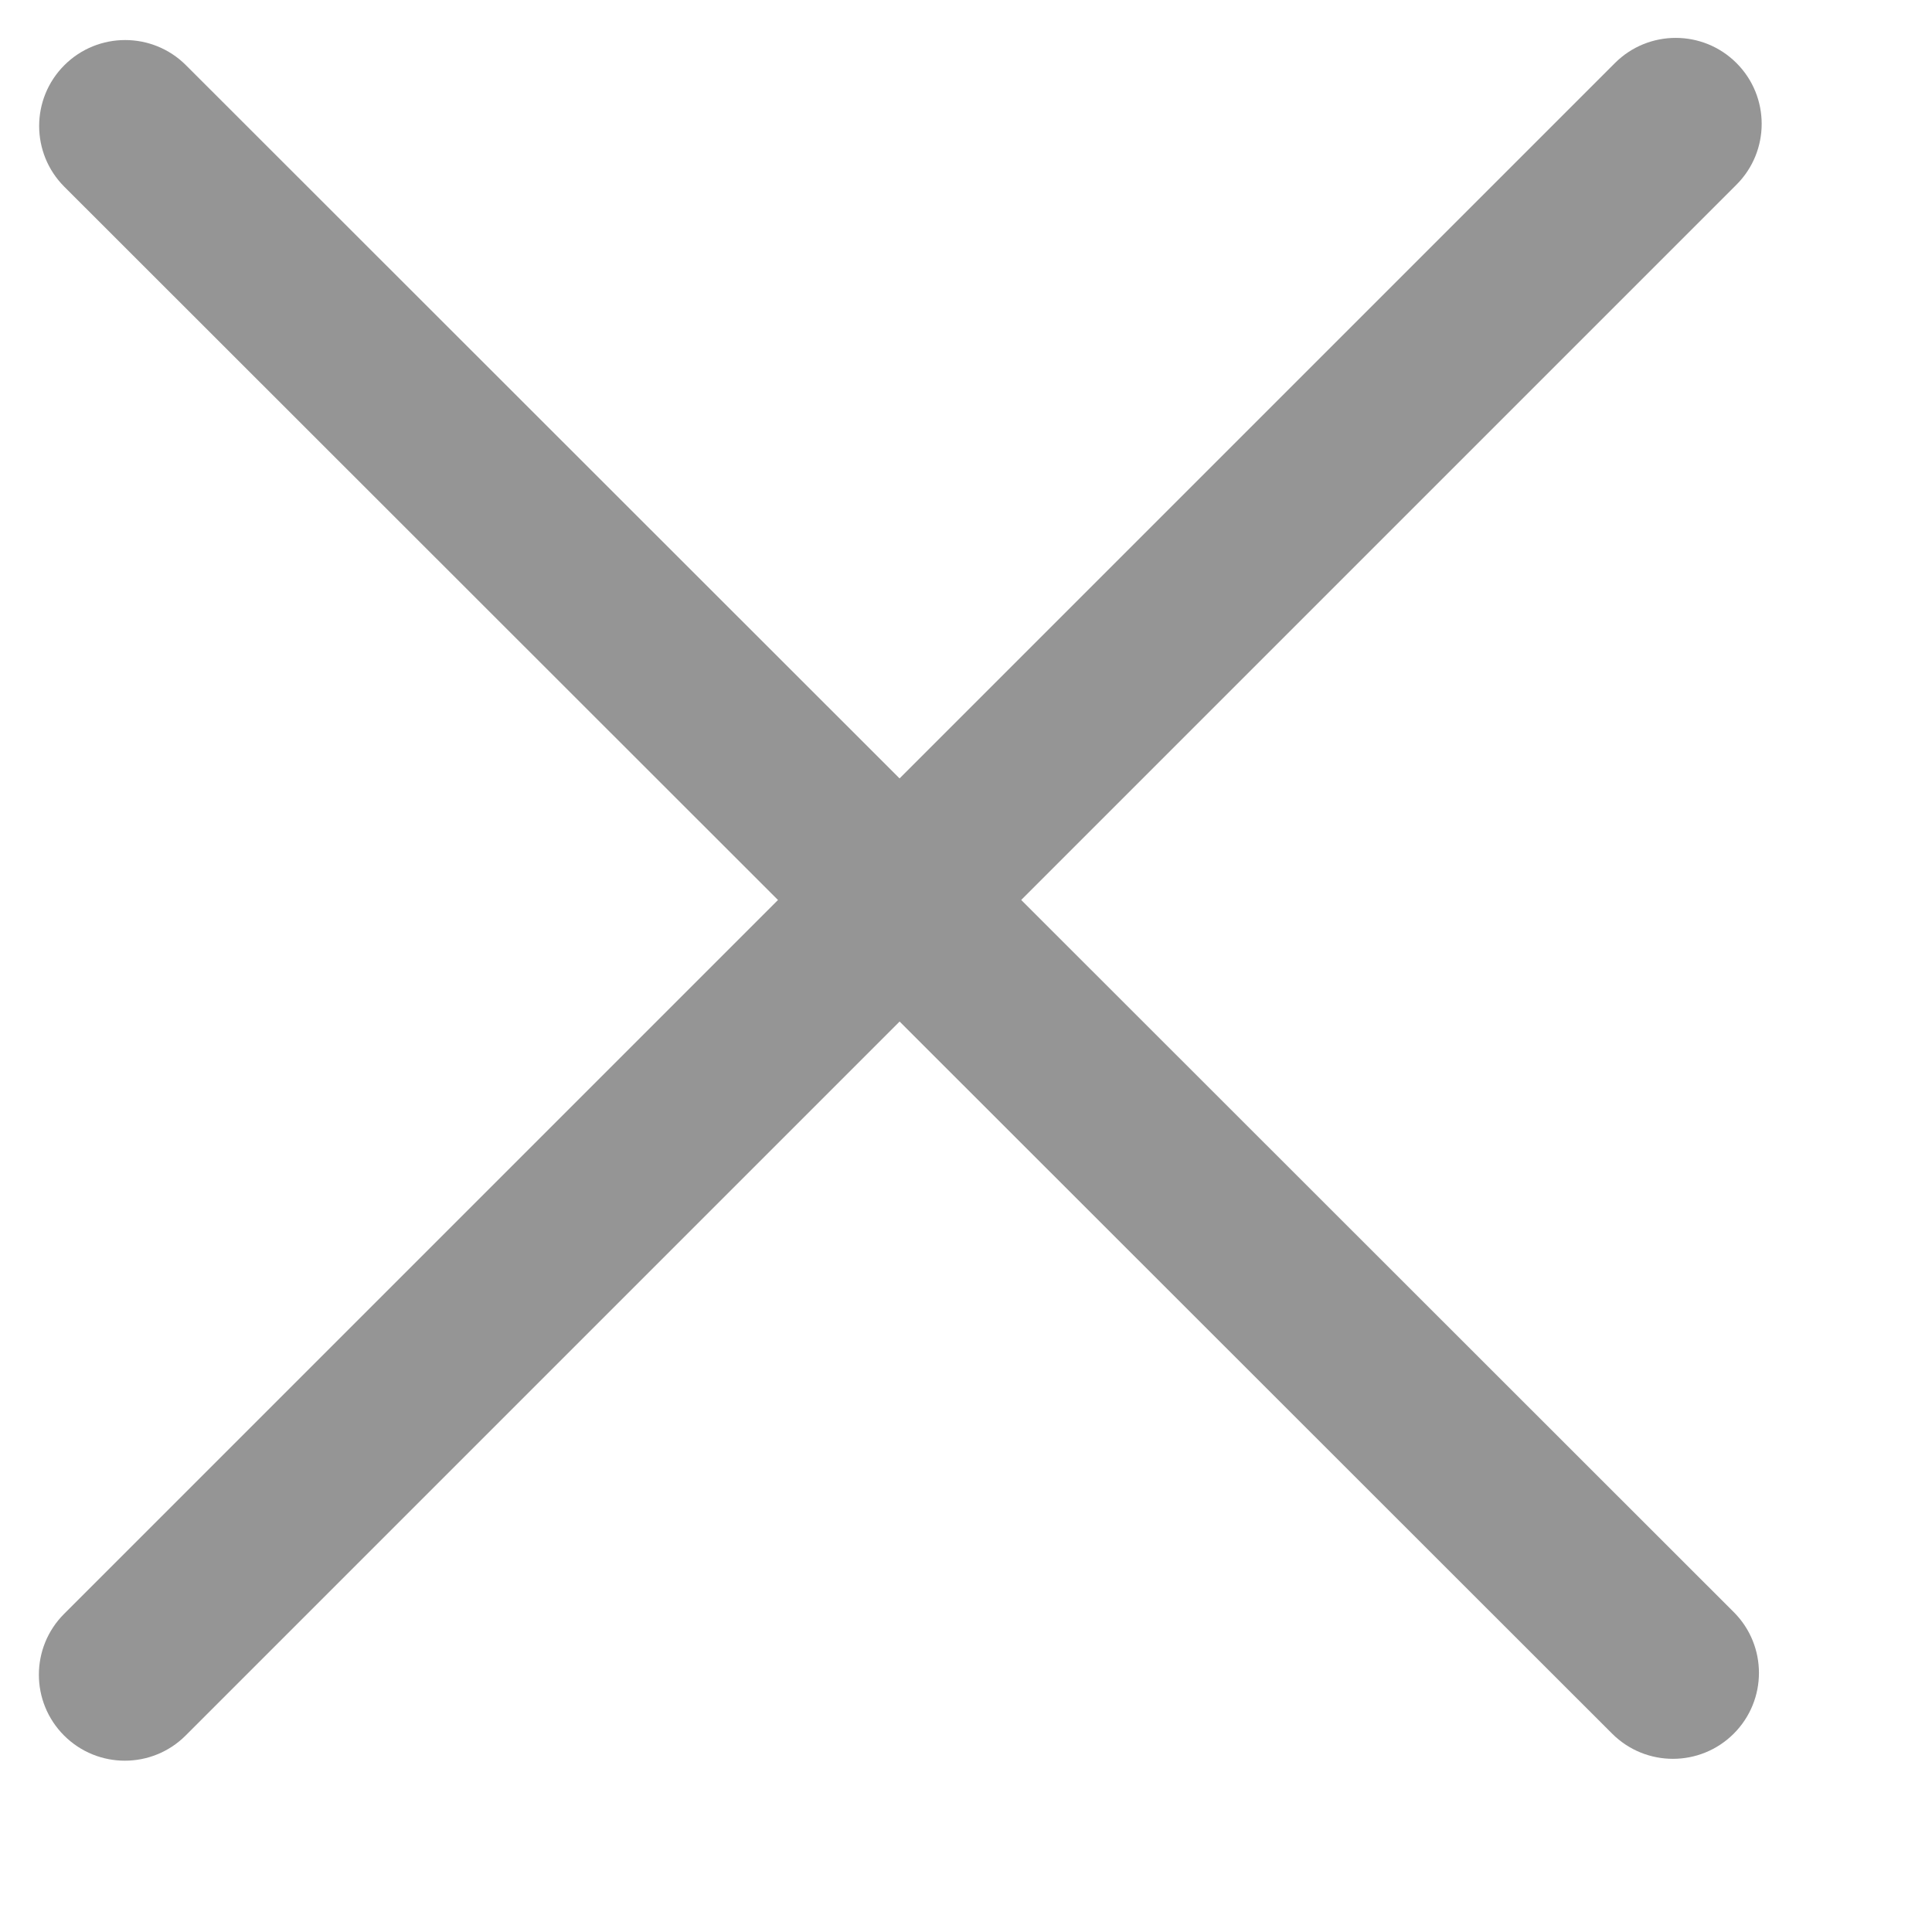
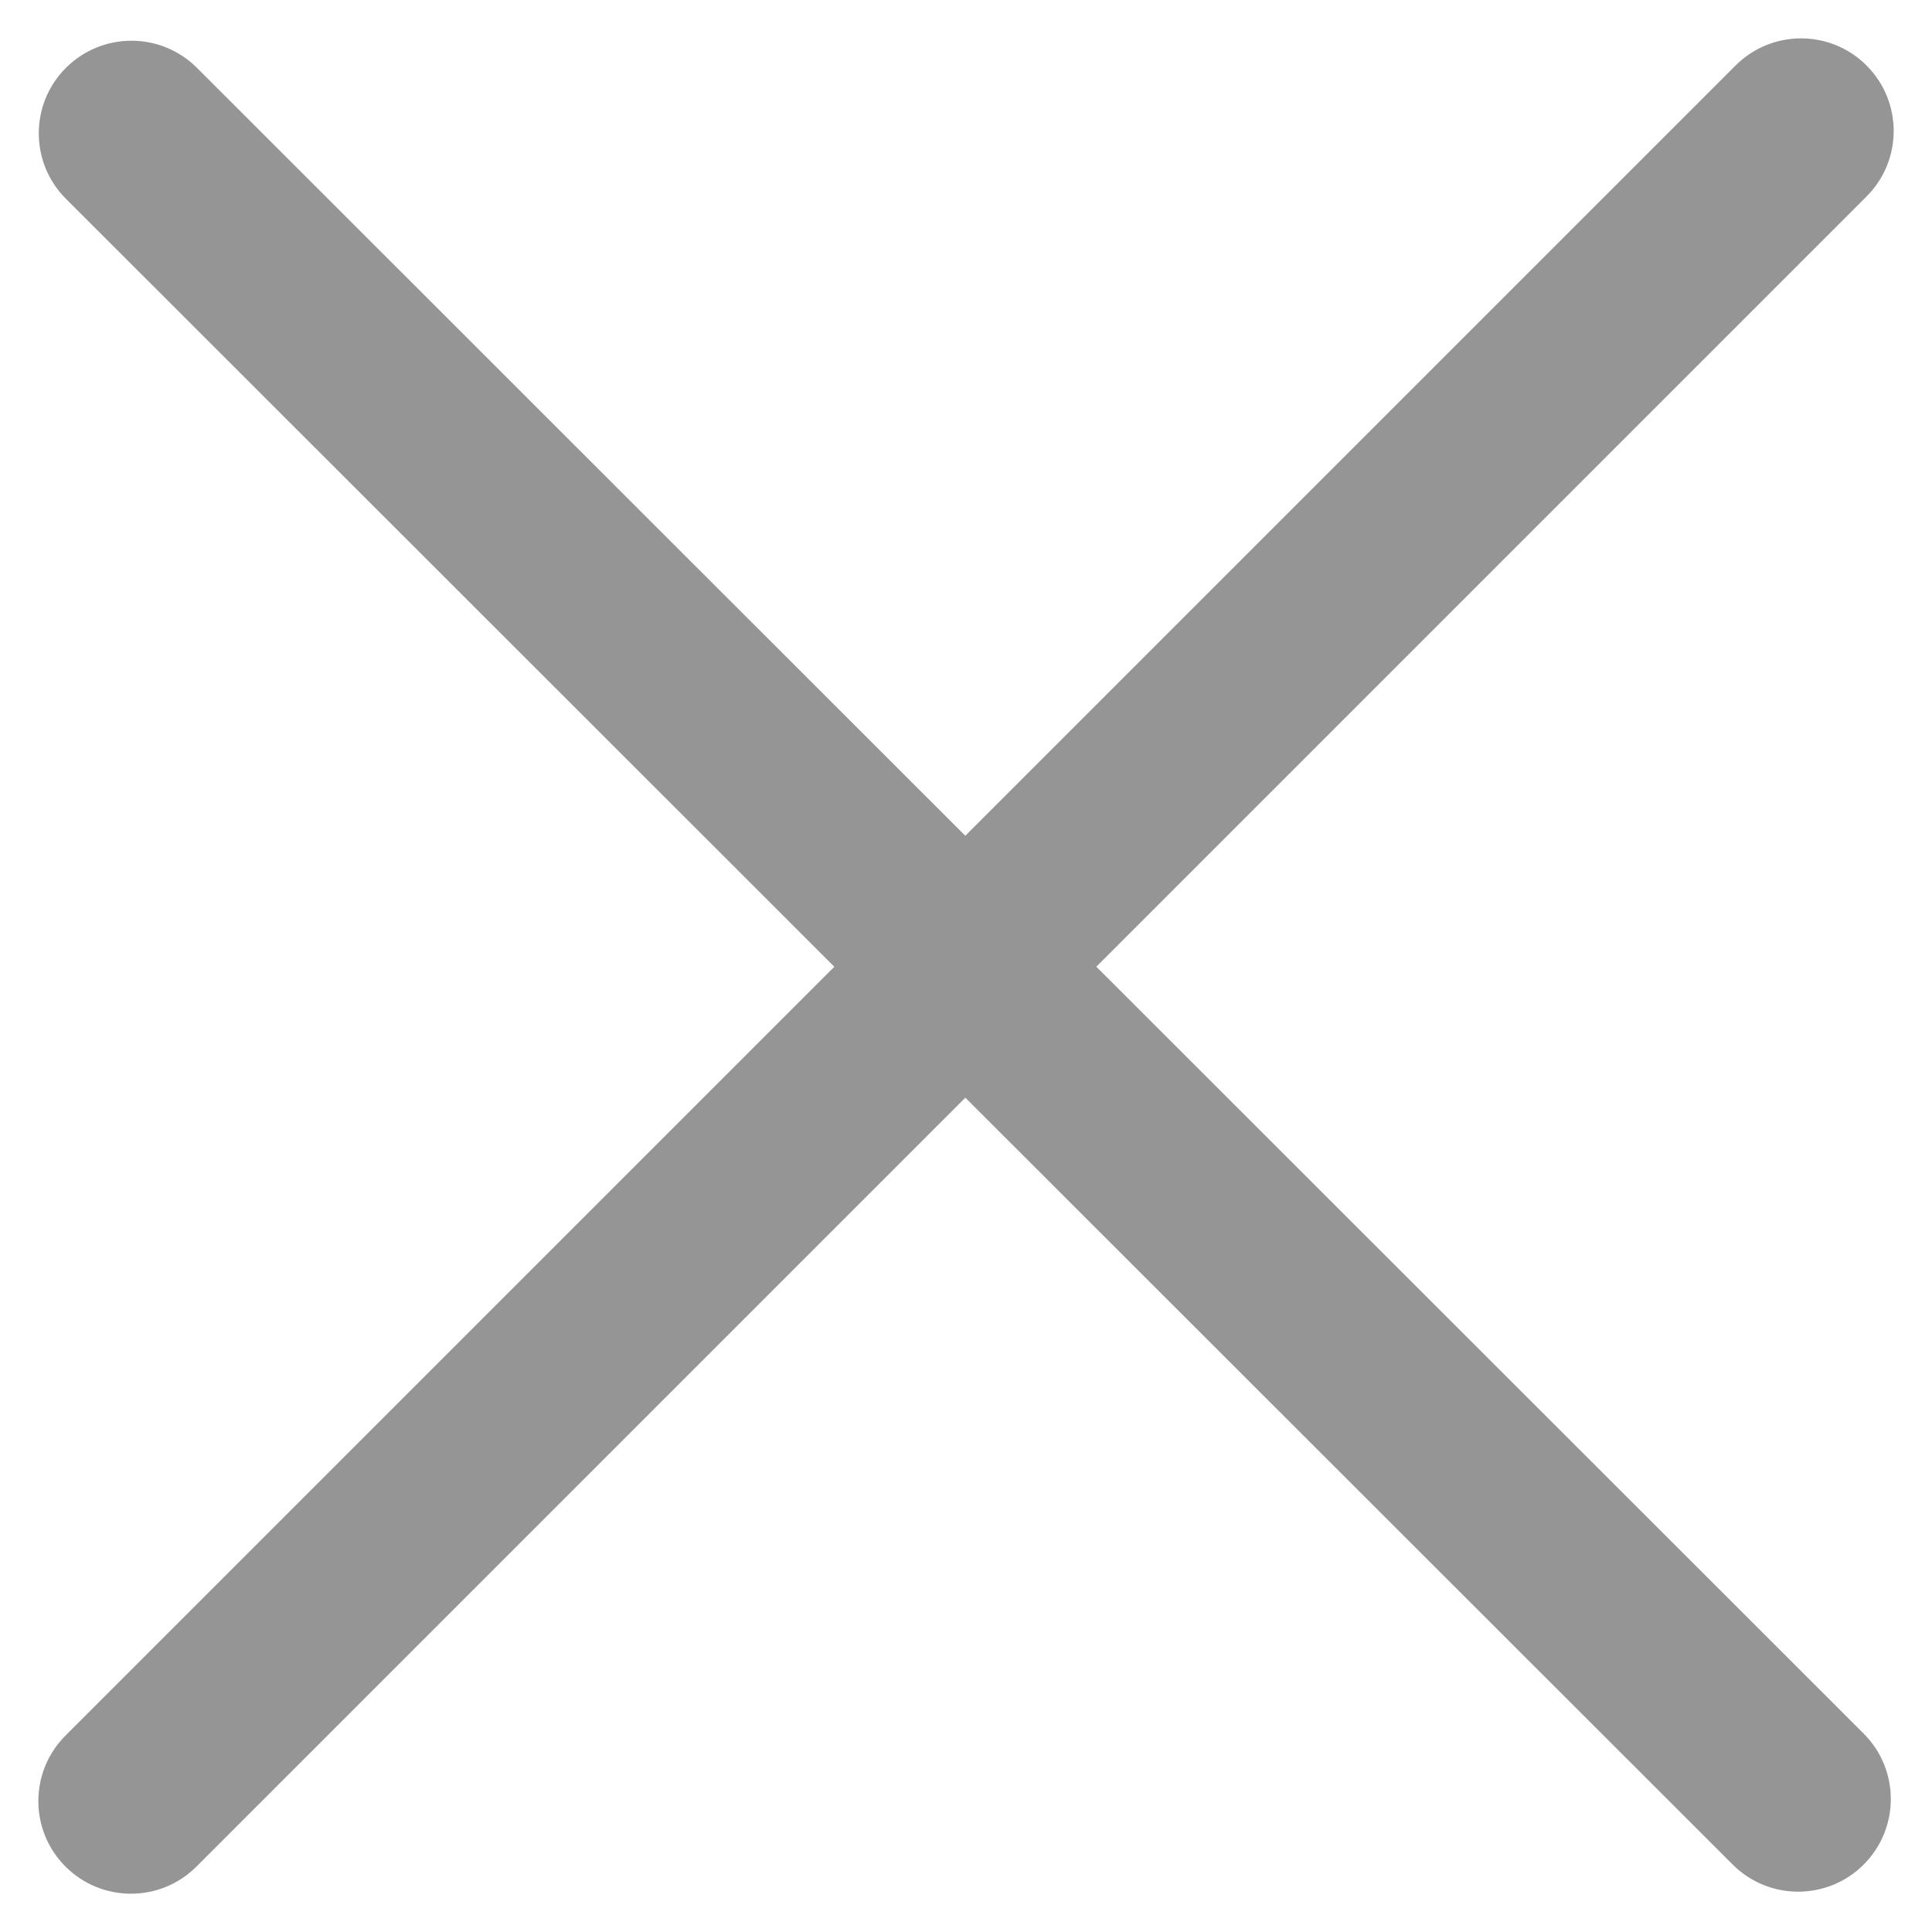
- <svg xmlns="http://www.w3.org/2000/svg" width="14" height="14" viewBox="0 0 14 14" fill="none">
-   <rect width="17.103" height="1.246" rx="0.623" transform="matrix(-0.707314 -0.706899 0.707314 -0.706899 12.1228 13.0031)" fill="#959595" />
-   <rect x="13.023" y="0.897" width="17.139" height="1.246" rx="0.623" transform="rotate(135 13.0233 0.897461)" fill="#959595" />
+ <svg xmlns="http://www.w3.org/2000/svg" width="16" height="16" viewBox="0 0 16 16" fill="none">
+   <rect width="21.049" height="1.534" rx="0.767" transform="matrix(-0.707314 -0.706899 0.707314 -0.706899 14.8917 15.9836)" fill="#959595" />
+   <rect x="16" y="1.084" width="21.094" height="1.534" rx="0.767" transform="rotate(135 16 1.08447)" fill="#959595" />
</svg>
